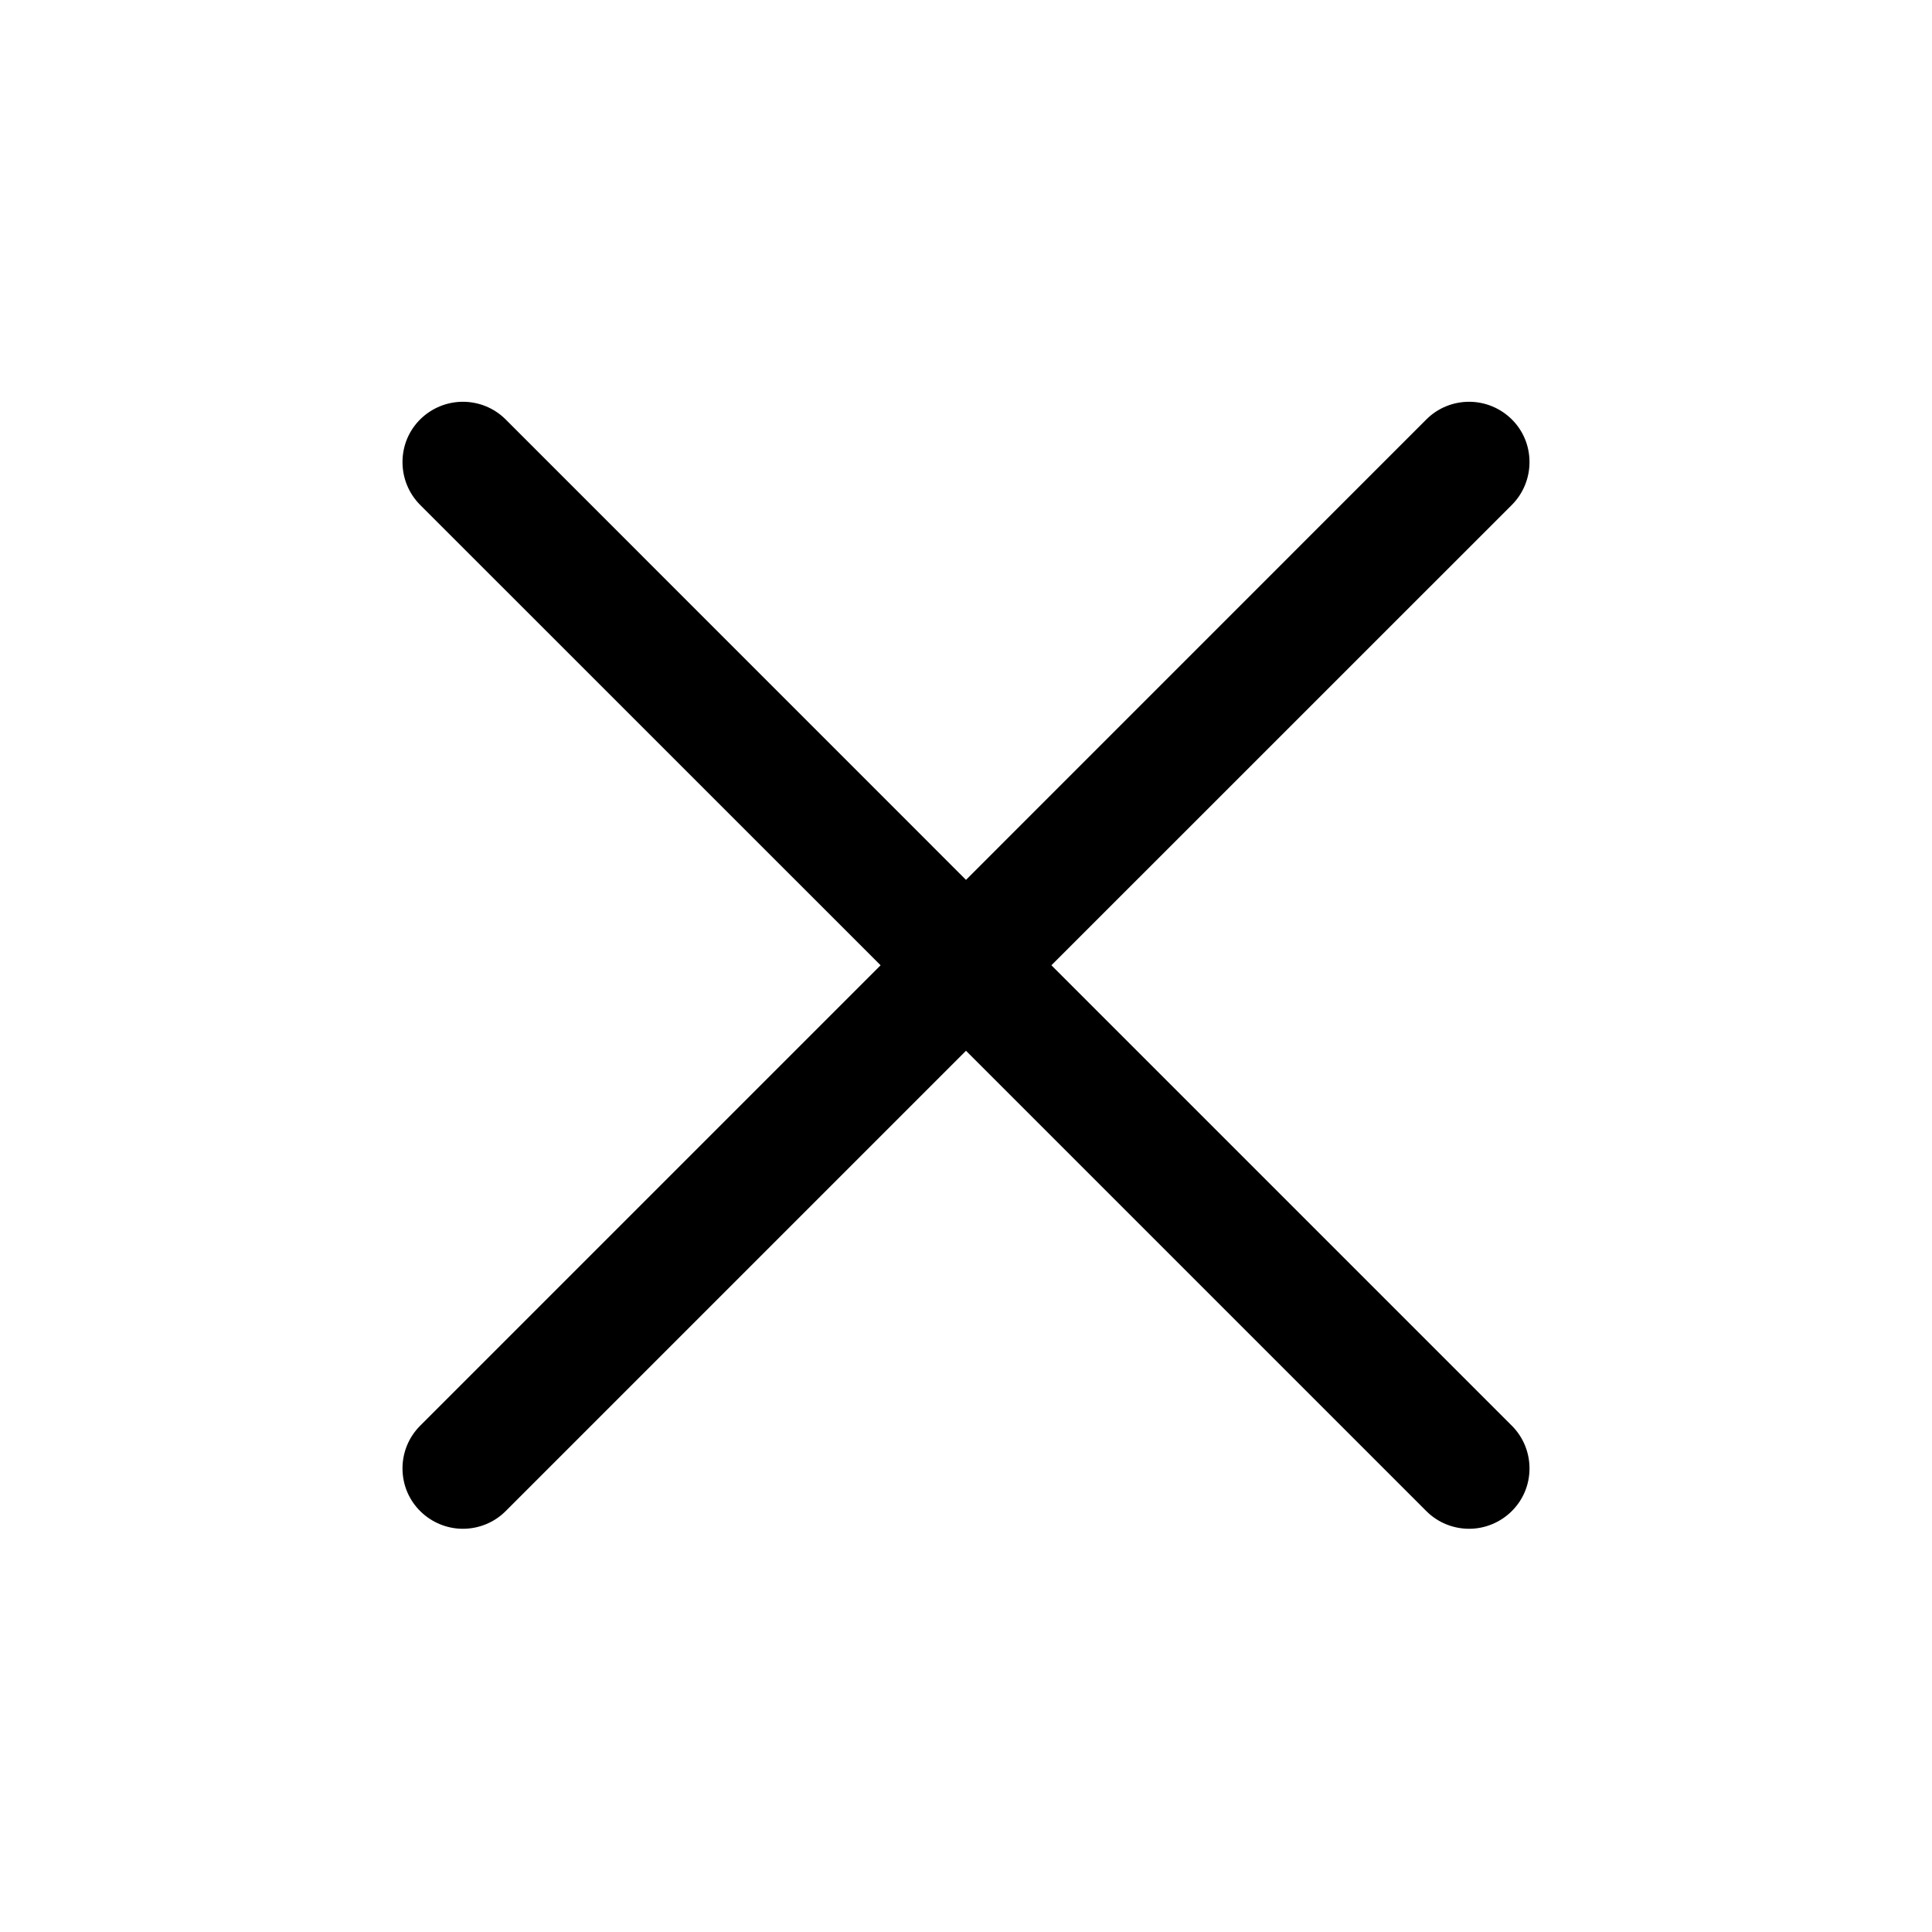
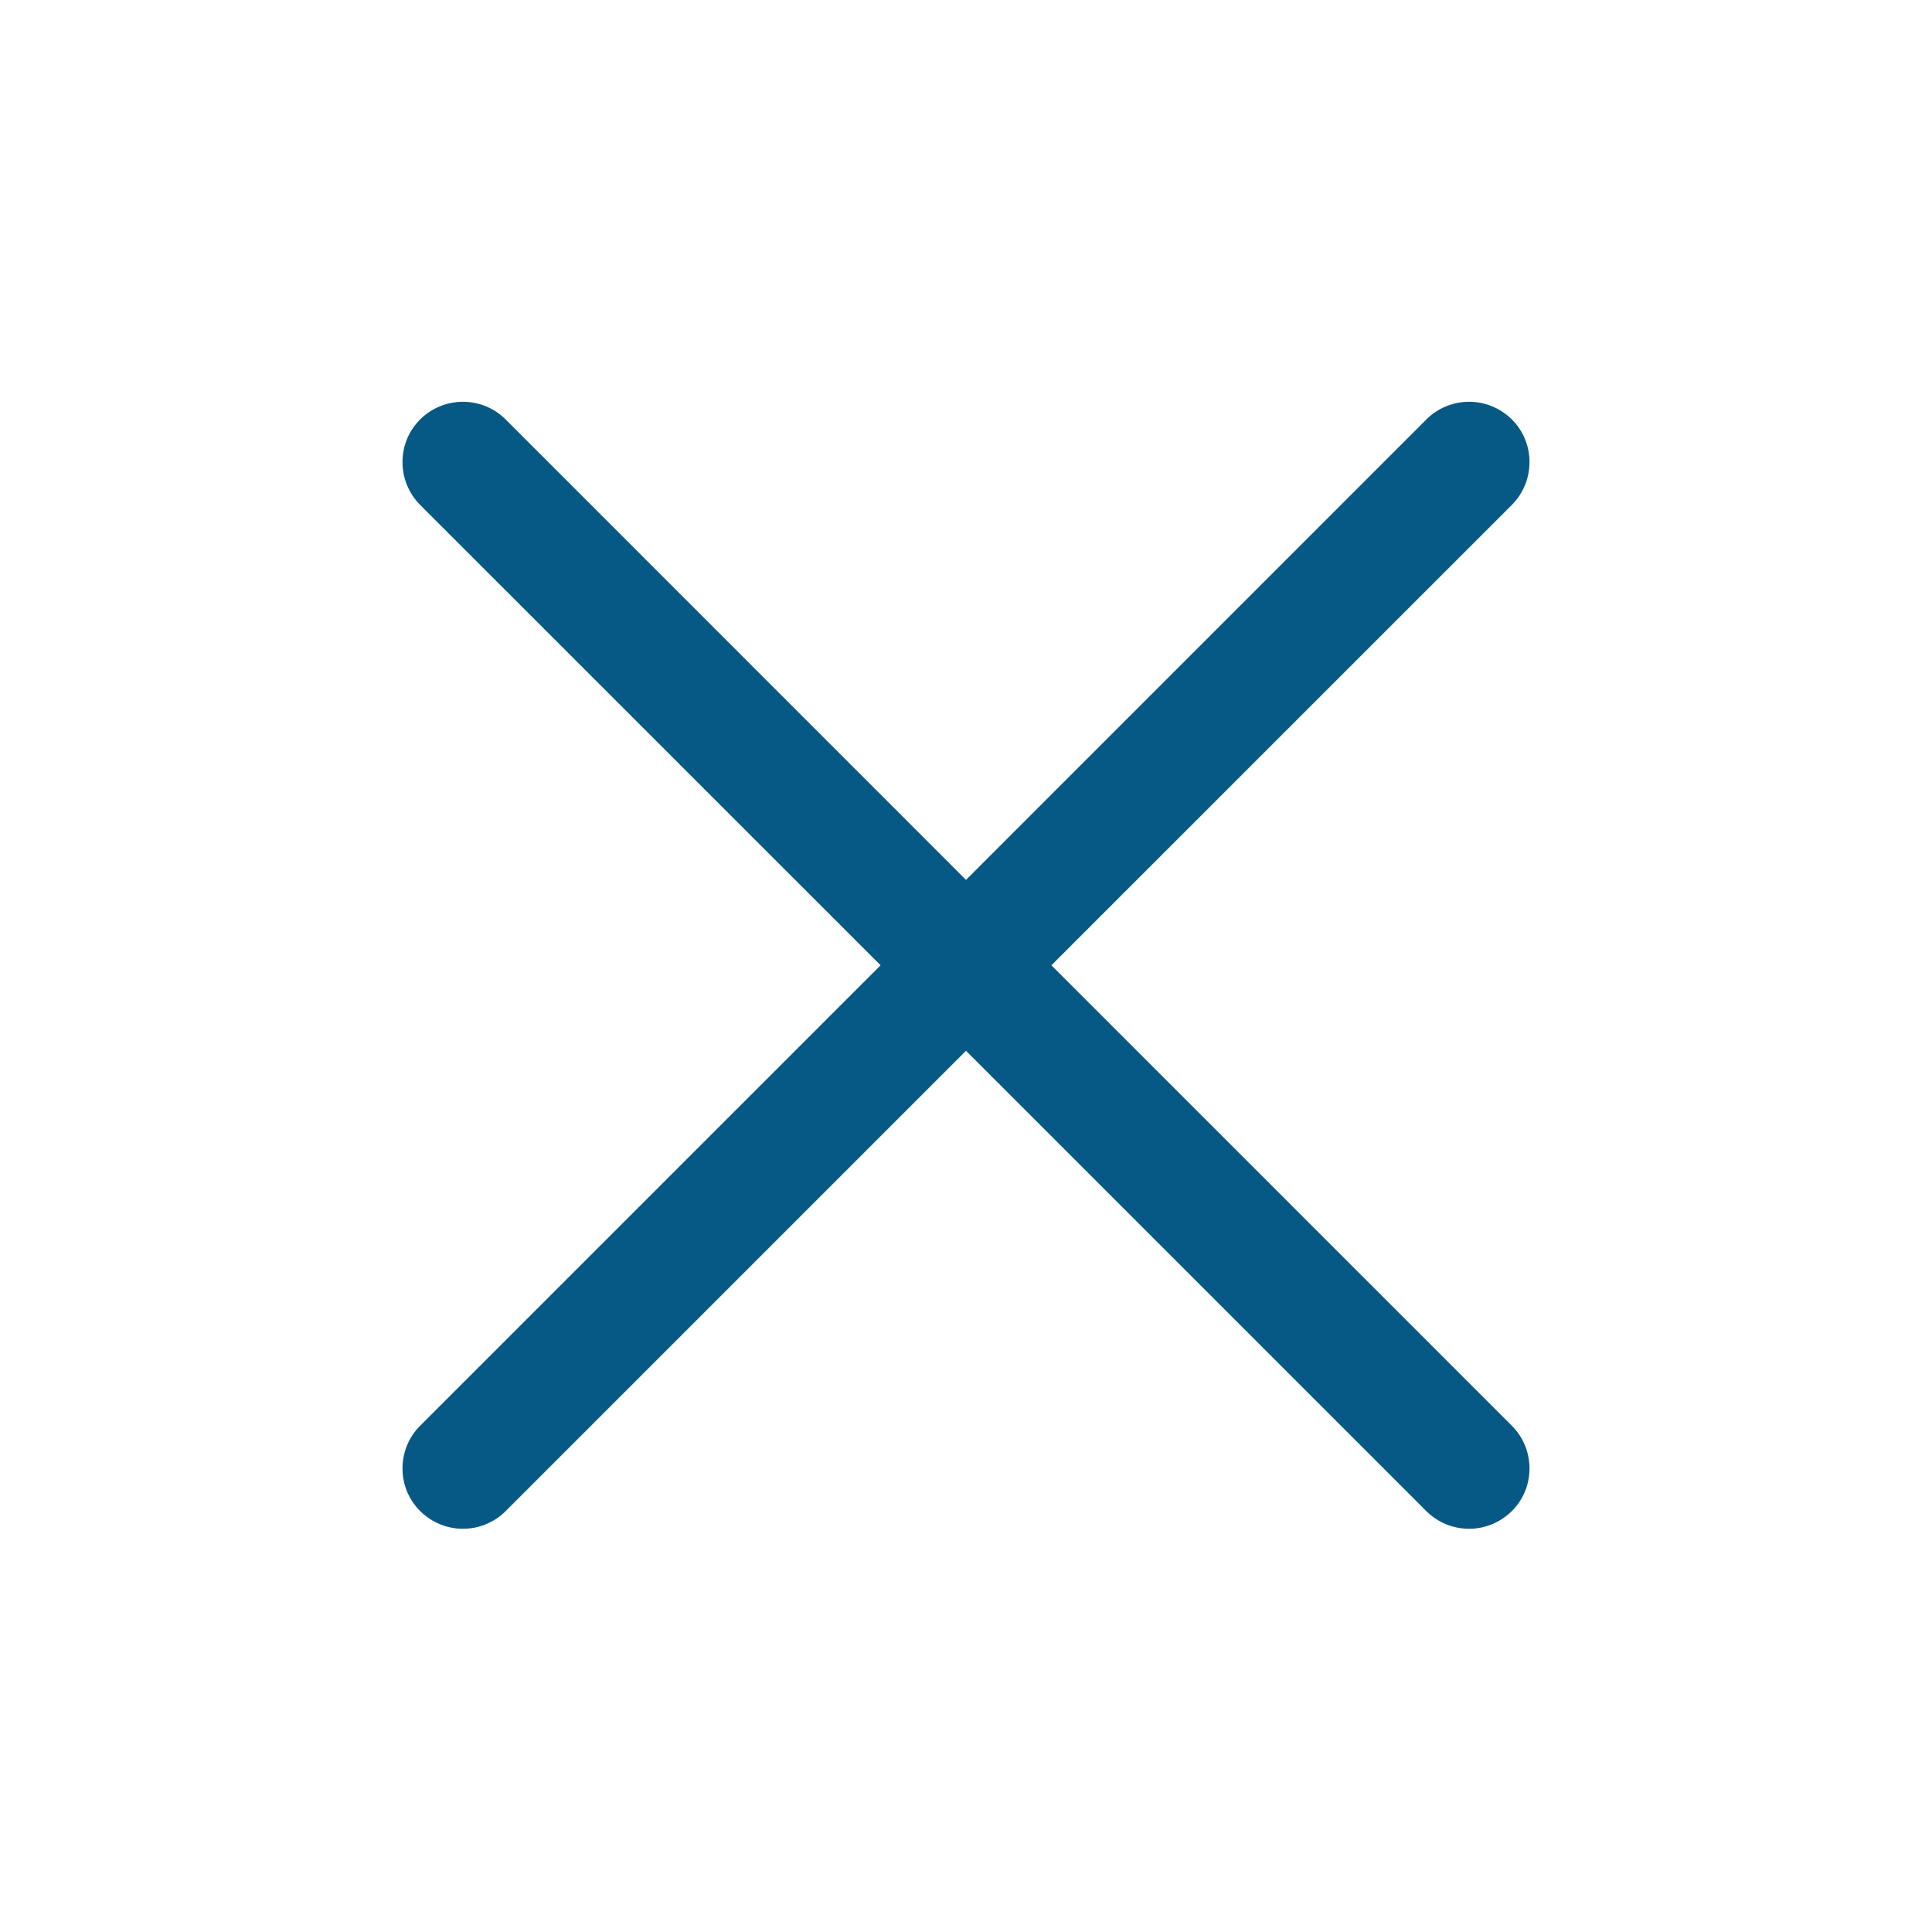
- <svg xmlns="http://www.w3.org/2000/svg" fill-rule="evenodd" stroke-linejoin="round" stroke-miterlimit="2" viewBox="0 0 24 24">
+ <svg xmlns="http://www.w3.org/2000/svg" fill-rule="evenodd" stroke-linejoin="round" stroke-miterlimit="2" viewBox="0 0 24 24" fill="#075985">
  <path d="m12 10.93 5.719-5.72c.146-.146.339-.219.531-.219.404 0 .75.324.75.749 0 .193-.073.385-.219.532l-5.72 5.719 5.719 5.719c.147.147.22.339.22.531 0 .427-.349.75-.75.75-.192 0-.385-.073-.531-.219l-5.719-5.719-5.719 5.719c-.146.146-.339.219-.531.219-.401 0-.75-.323-.75-.75 0-.192.073-.384.22-.531l5.719-5.719-5.72-5.719c-.146-.147-.219-.339-.219-.532 0-.425.346-.749.75-.749.192 0 .385.073.531.219z" />
</svg>
